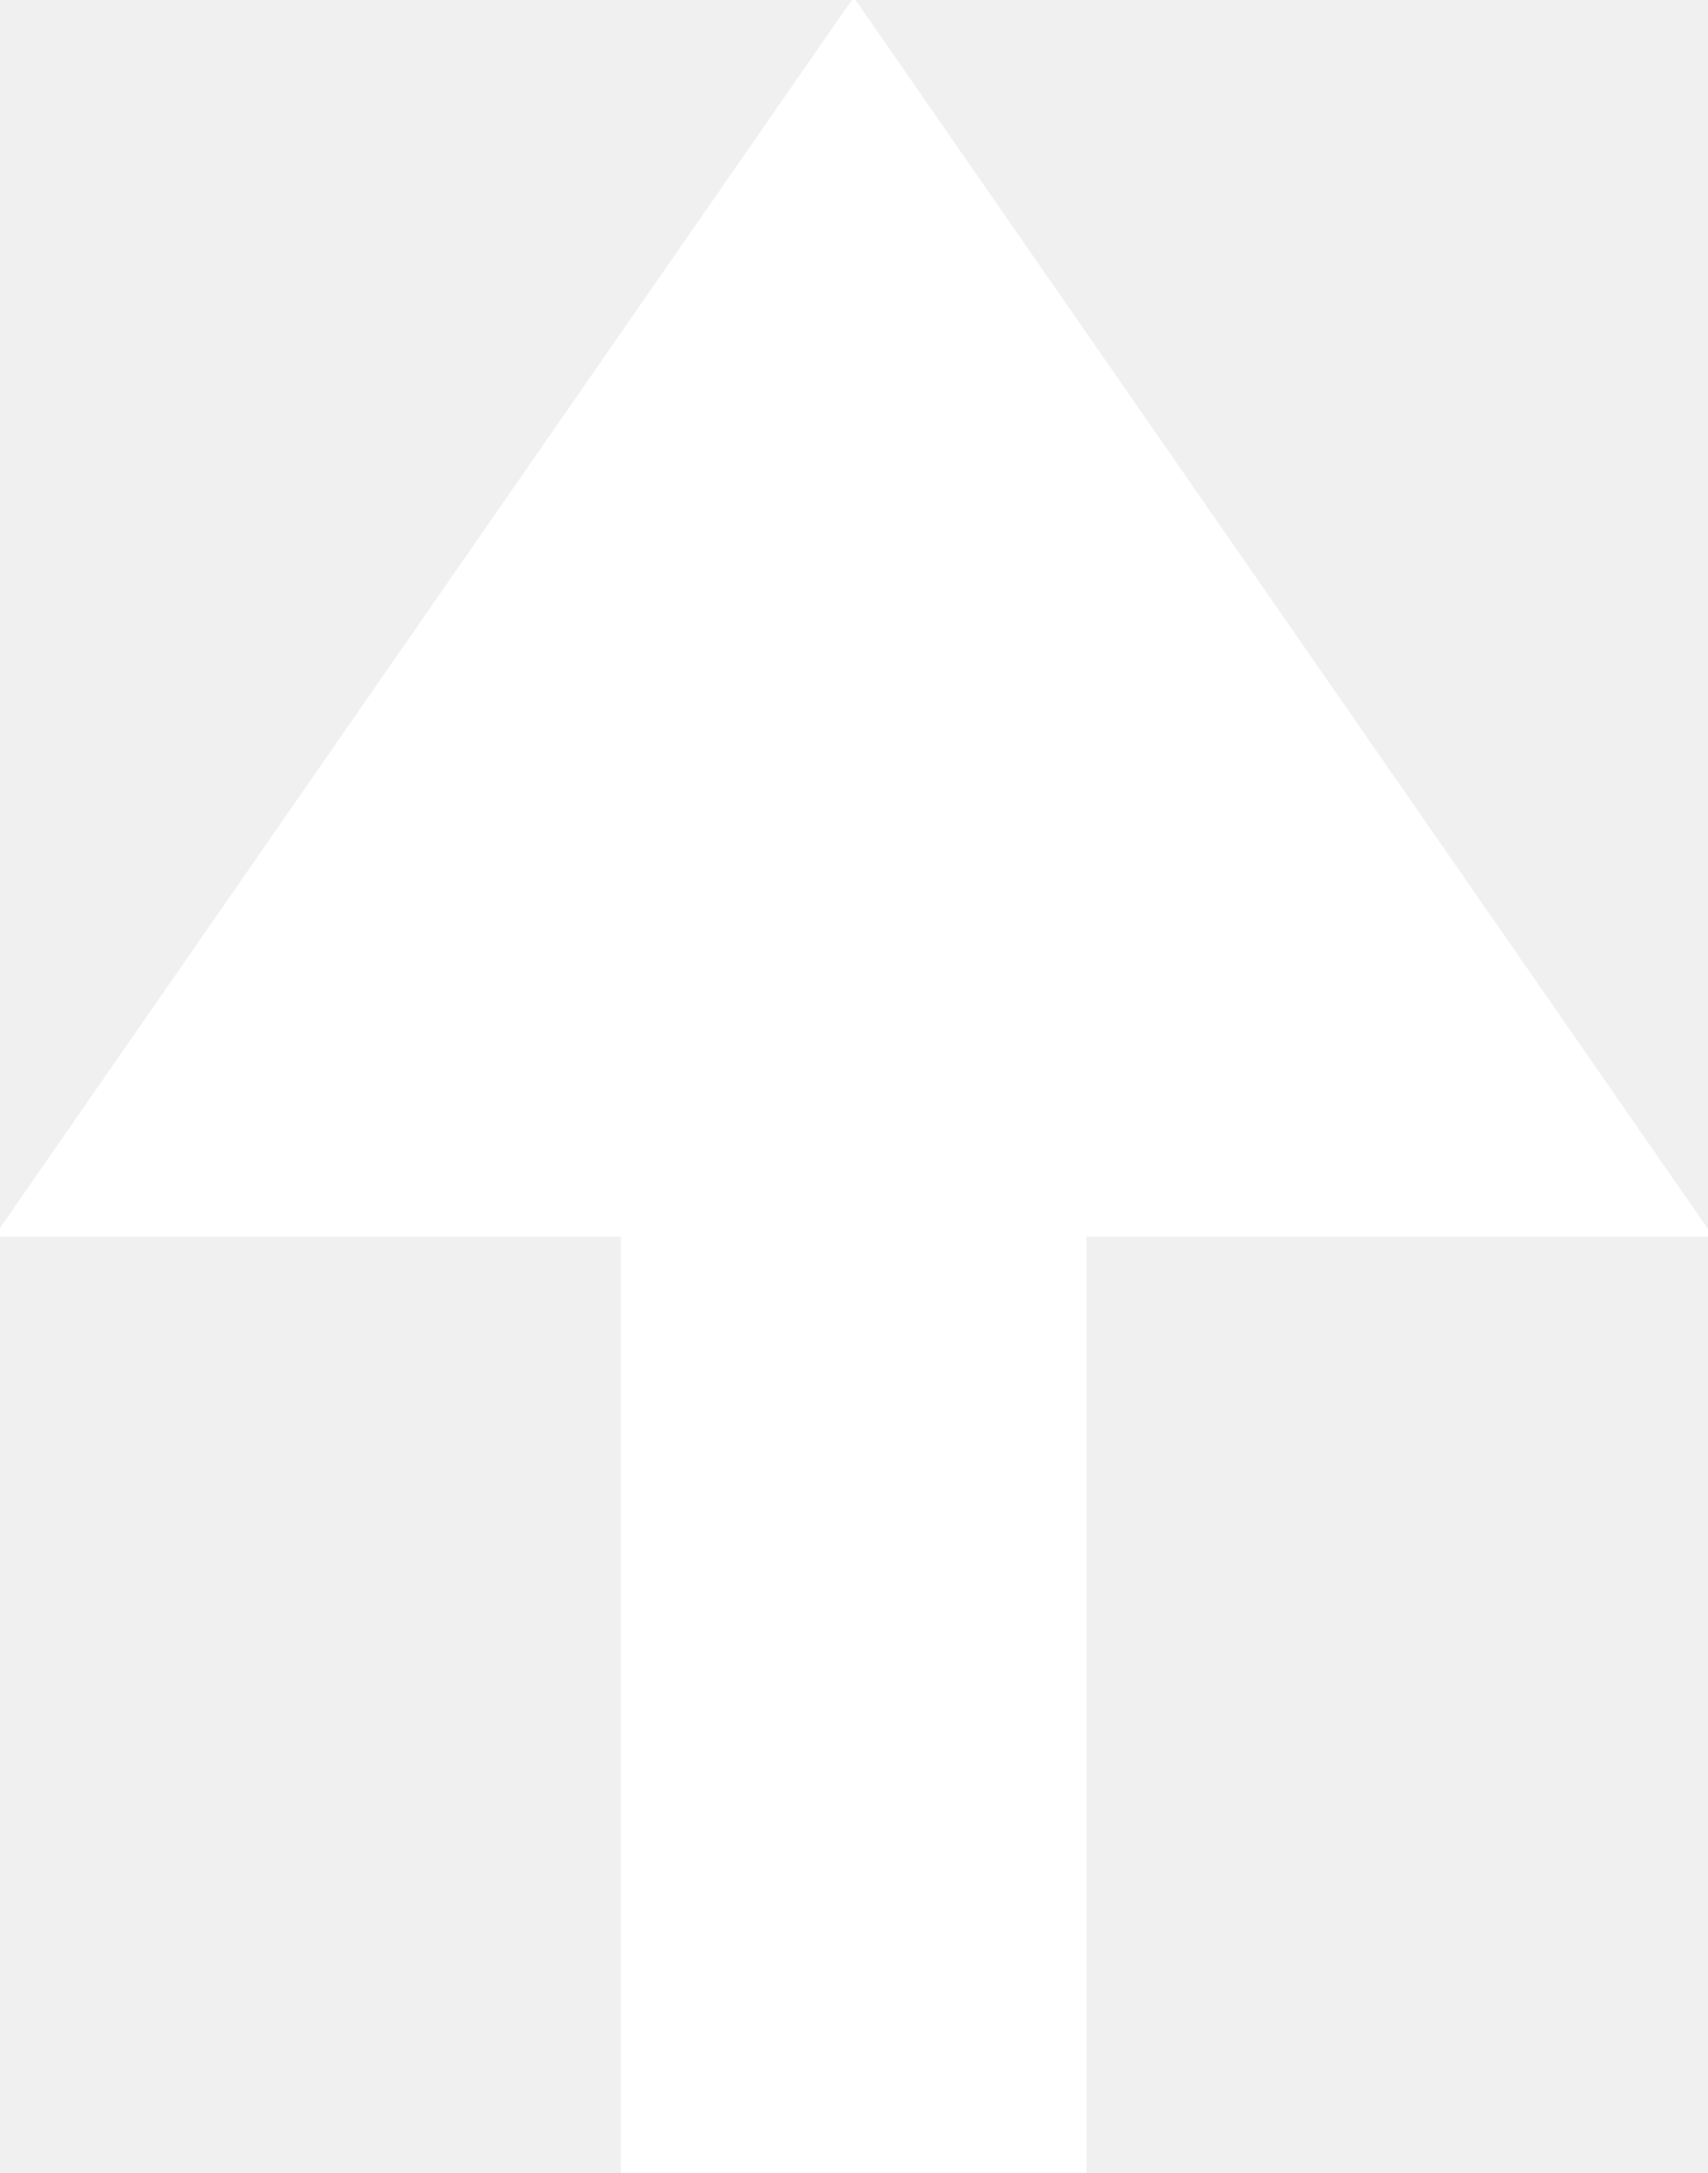
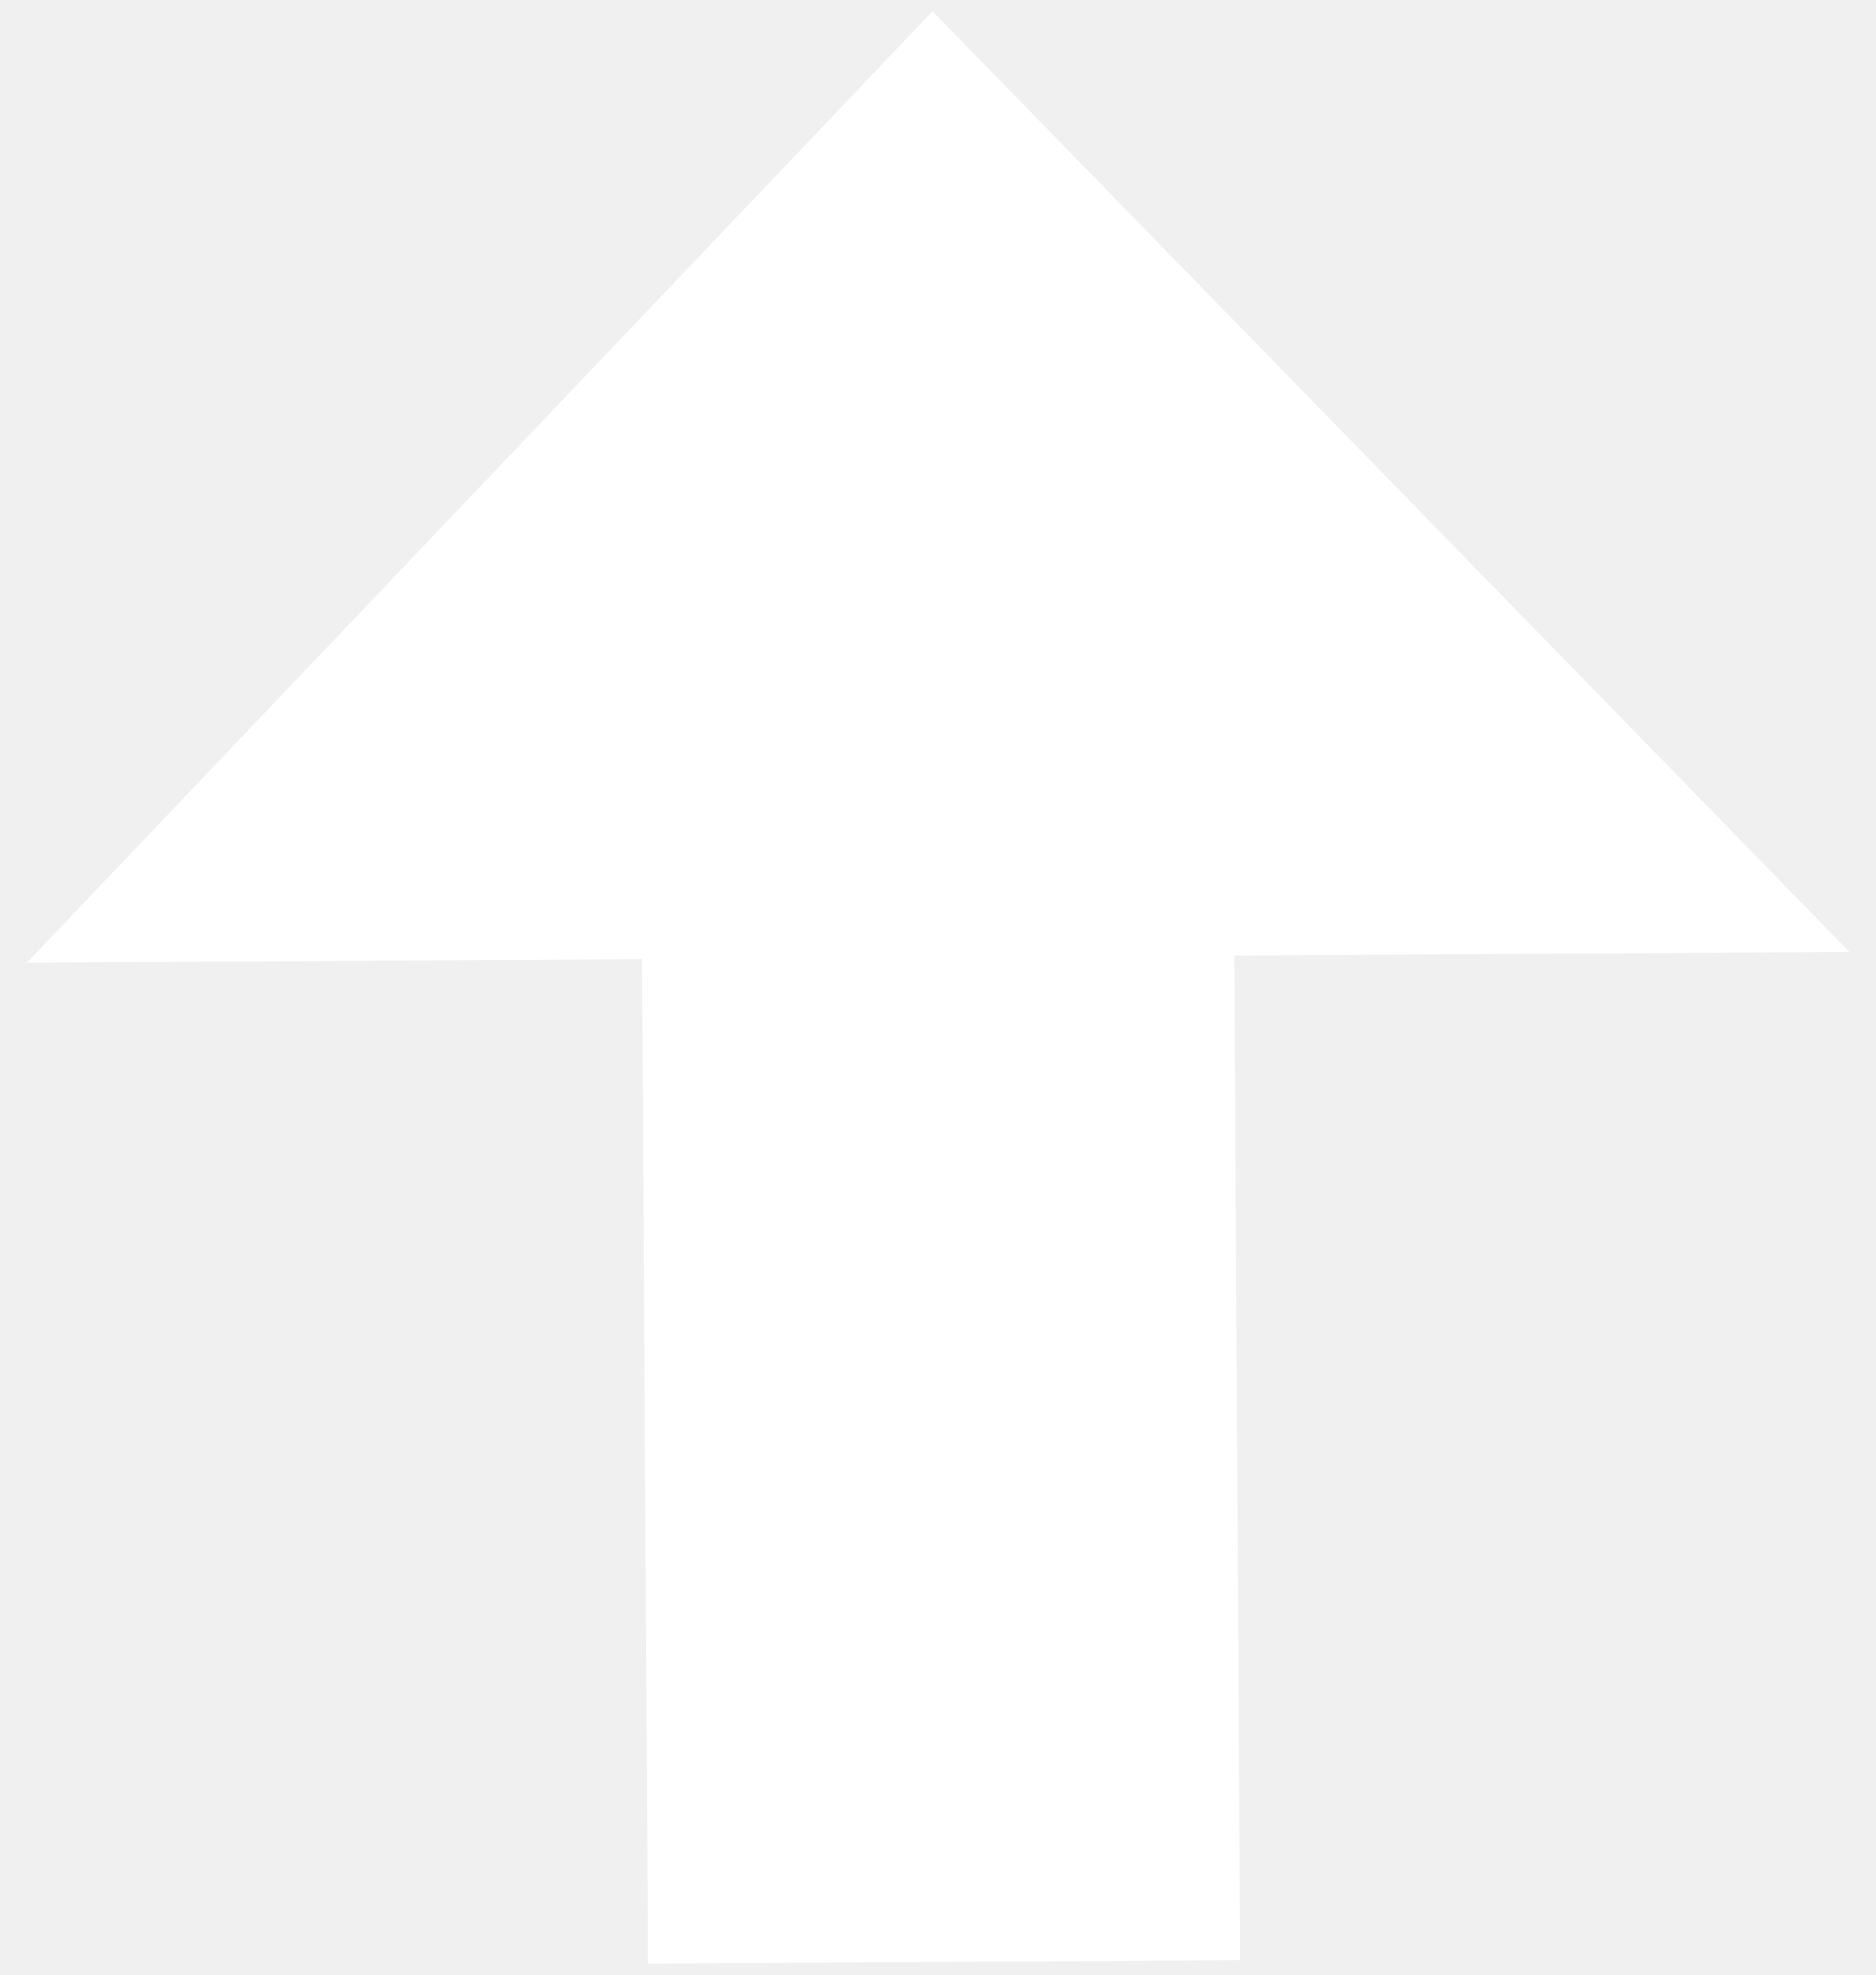
- <svg xmlns="http://www.w3.org/2000/svg" width="22" height="28" viewBox="0 0 5.821 7.408" version="1.1" id="svg1">
+ <svg xmlns="http://www.w3.org/2000/svg" width="19" height="20" viewBox="0 0 5.027 5.292" version="1.1" id="svg1">
  <defs id="defs1">
-     <marker style="overflow:visible" id="Triangle" refX="0" refY="0" orient="auto-start-reverse" markerWidth="0.5" markerHeight="0.6" viewBox="0 0 1 1" preserveAspectRatio="none" markerUnits="strokeWidth">
-       <path transform="scale(0.5)" style="fill:context-stroke;fill-rule:evenodd;stroke:context-stroke;stroke-width:1pt" d="M 5.77,0 -2.88,5 V -5 Z" id="path135" />
+     <marker style="overflow:visible" id="Triangle-9" refX="0" refY="0" orient="auto-start-reverse" markerWidth="0.3" markerHeight="0.5" viewBox="0 0 1 1" preserveAspectRatio="none" markerUnits="strokeWidth">
+       <path transform="scale(0.5)" style="fill:context-stroke;fill-rule:evenodd;stroke:context-stroke;stroke-width:1pt" d="M 5.77,0 -2.88,5 V -5 Z" id="path135-8" />
    </marker>
  </defs>
-   <g id="layer1" transform="translate(-97.73362,-134.7516)">
-     <path style="fill:none;stroke:#ffffff;stroke-width:1.587;stroke-dasharray:none;stroke-dashoffset:1;marker-end:url(#Triangle)" d="m 100.644,142.171 v -4.611" id="path1" />
+   <g id="layer1" transform="translate(-98.20115,-135.7451)">
+     <path style="fill:none;stroke:#ffffff;stroke-width:1.587;stroke-dasharray:none;stroke-dashoffset:1;marker-end:url(#Triangle-9)" d="m 100.731,141.002 -0.021,-3.536" id="path1-0" />
  </g>
</svg>
